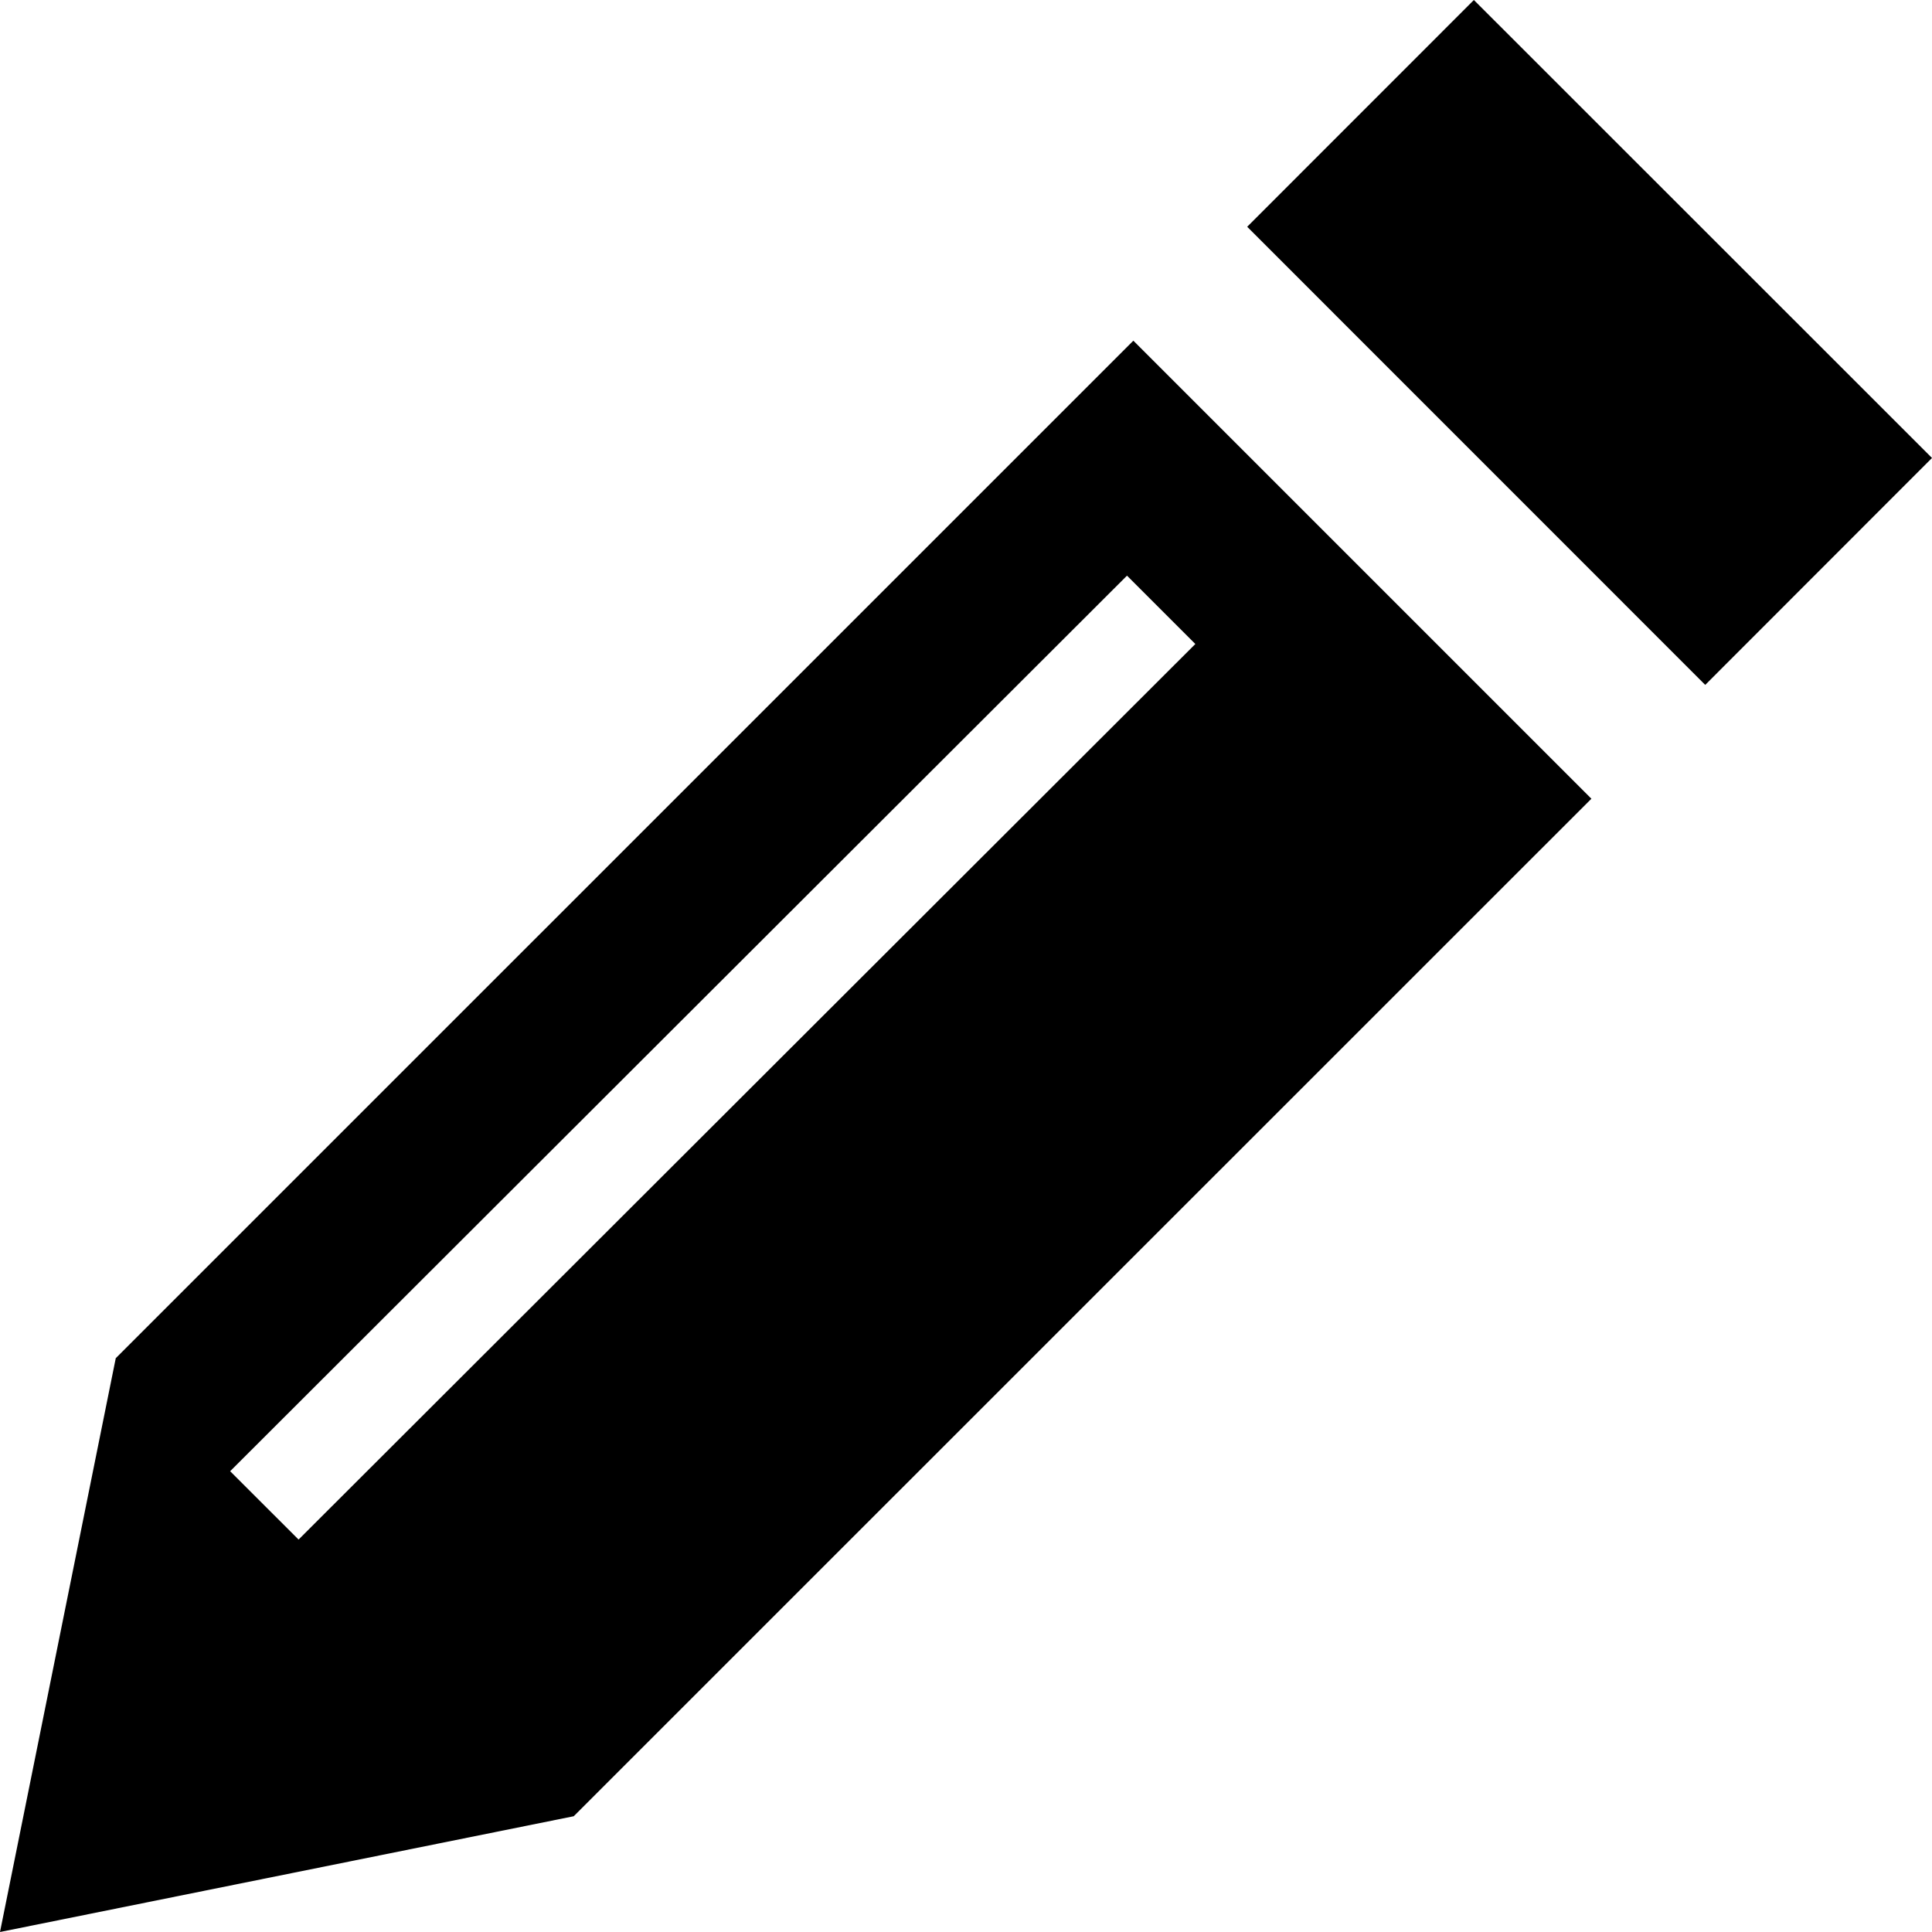
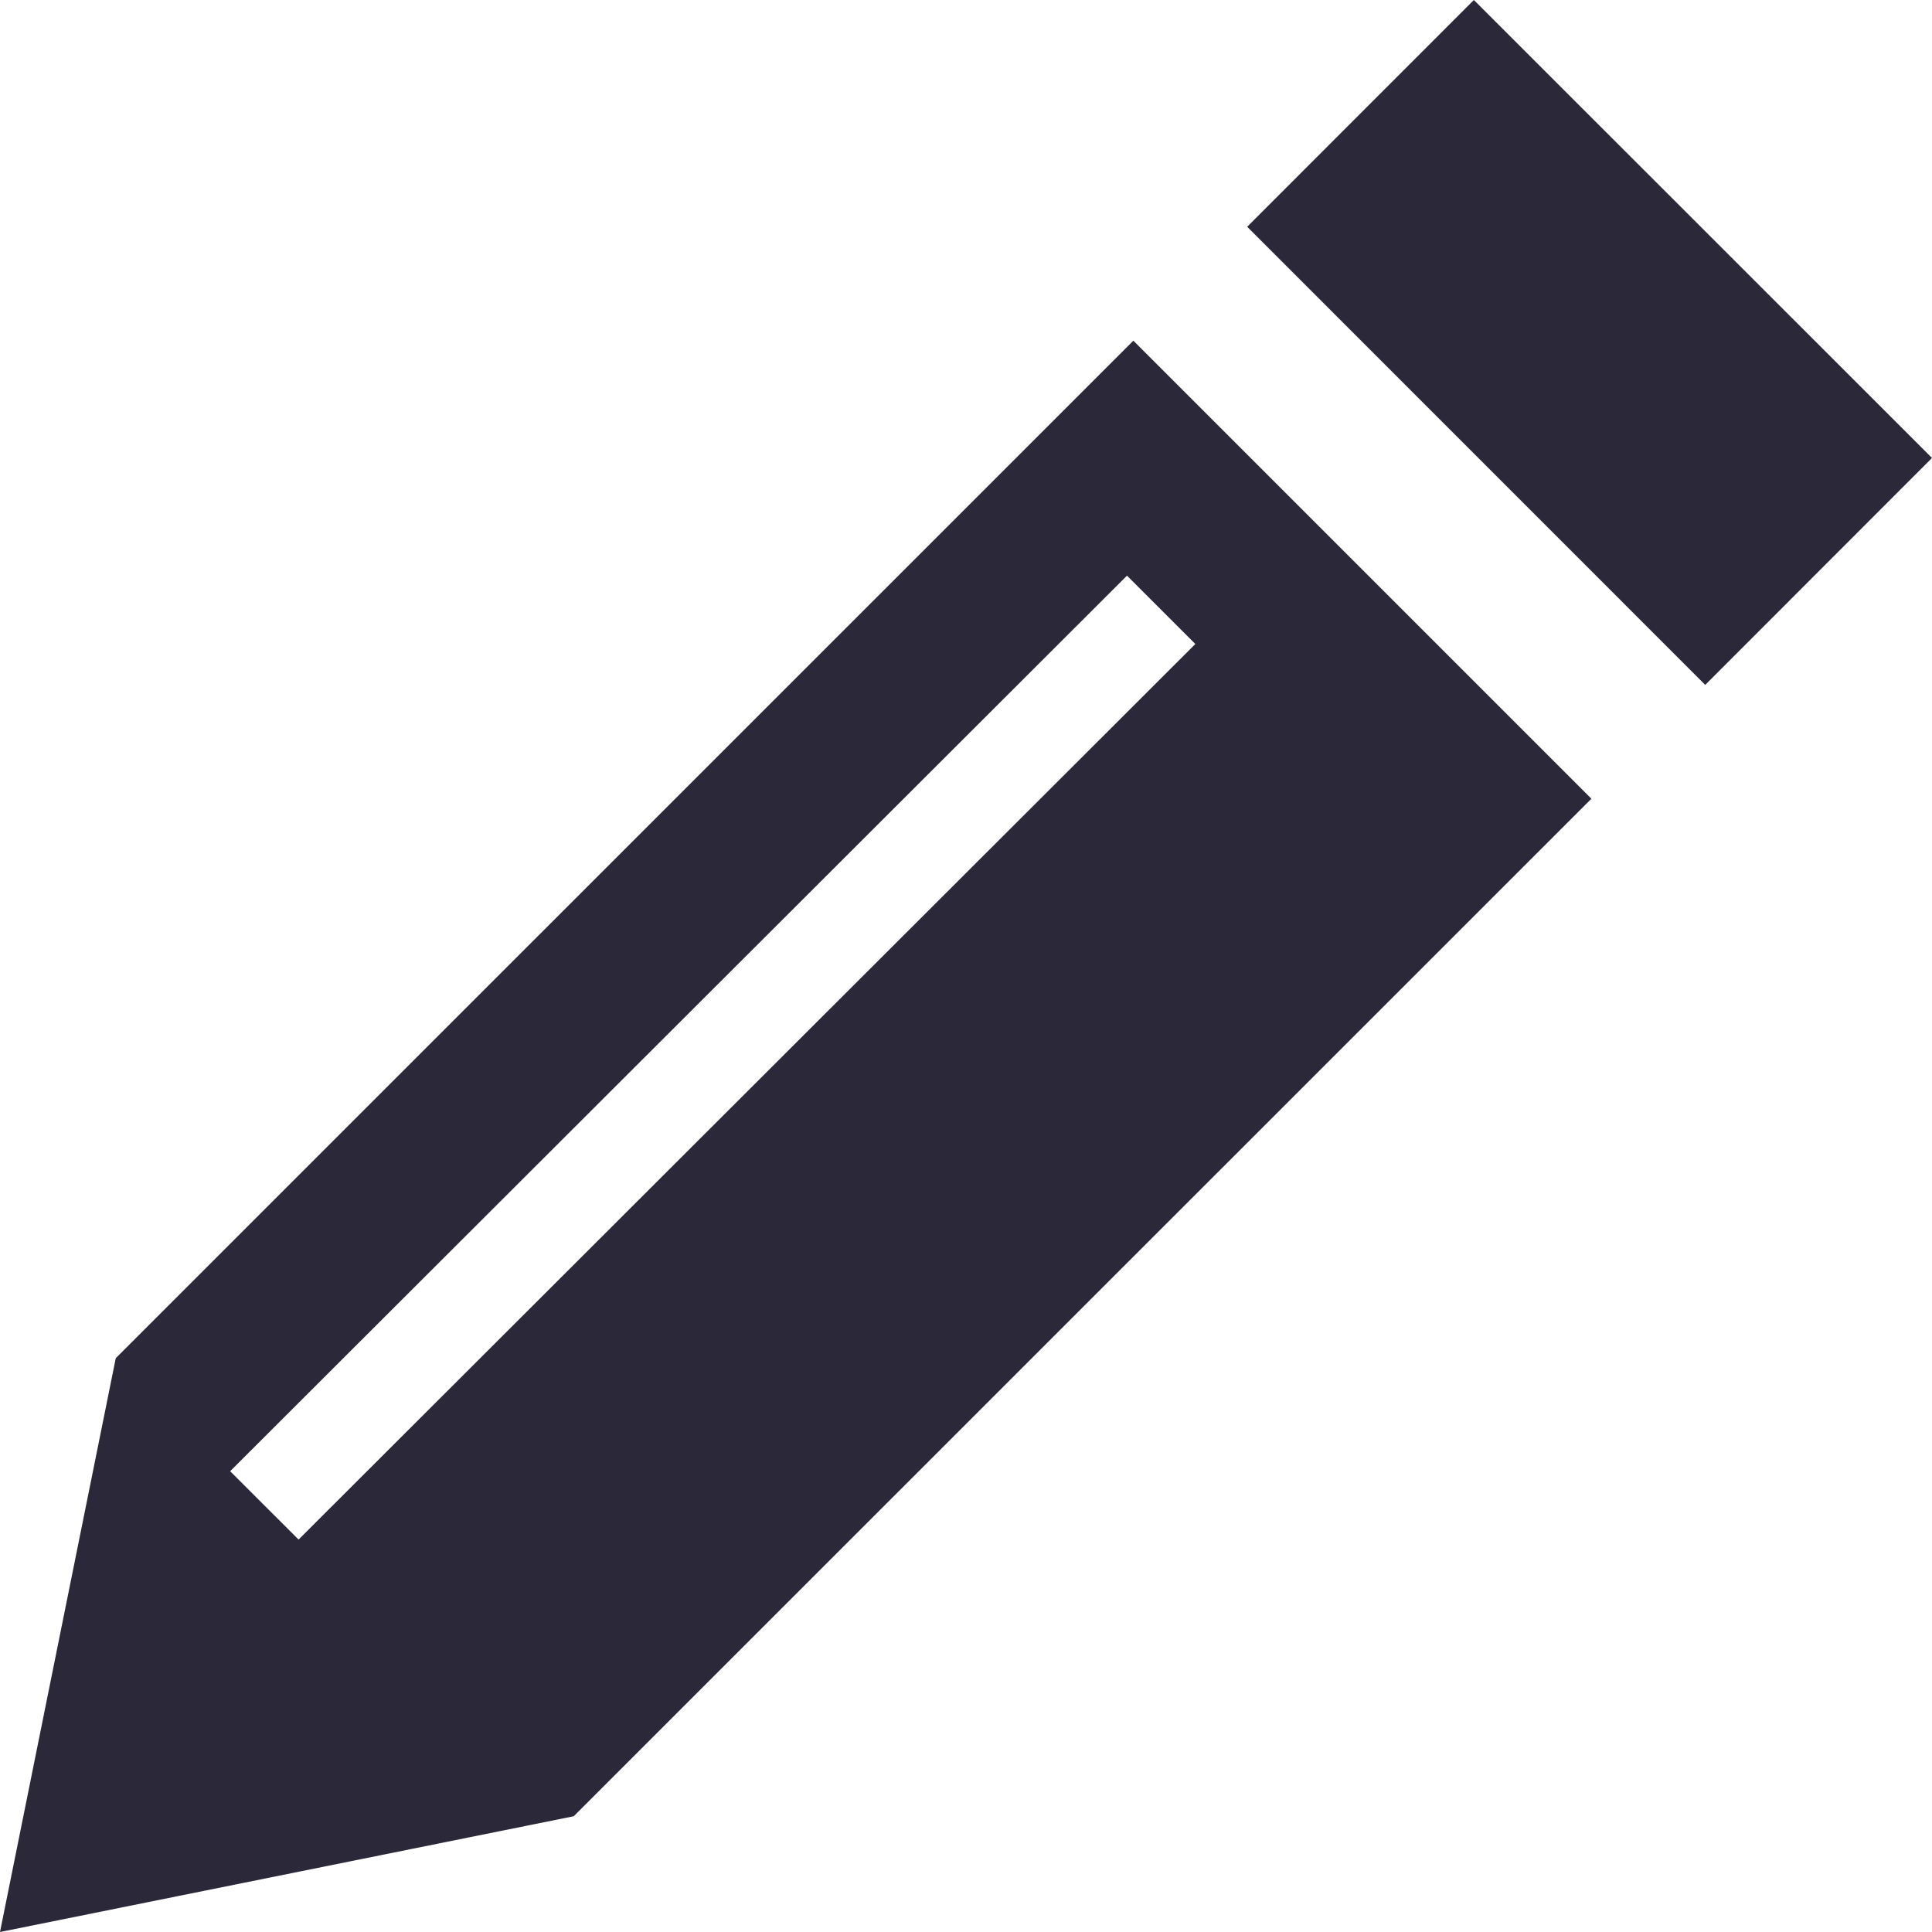
- <svg xmlns="http://www.w3.org/2000/svg" width="24" height="24" viewBox="0 0 24 24">
-   <path d="M1.438 16.872l-1.438 7.128 7.127-1.438 12.642-12.64-5.69-5.69-12.641 12.64zm2.271 2.253l-.85-.849 11.141-11.125.849.849-11.14 11.125zm20.291-13.436l-2.817 2.819-5.69-5.691 2.816-2.817 5.691 5.689z" fill="#000000" />
+ <svg xmlns="http://www.w3.org/2000/svg" width="24" height="24" fill="#2B283A" viewBox="0 0 24 24">
+   <path d="M1.438 16.872l-1.438 7.128 7.127-1.438 12.642-12.64-5.69-5.69-12.641 12.64zm2.271 2.253l-.85-.849 11.141-11.125.849.849-11.14 11.125zm20.291-13.436l-2.817 2.819-5.69-5.691 2.816-2.817 5.691 5.689z" />
</svg>
